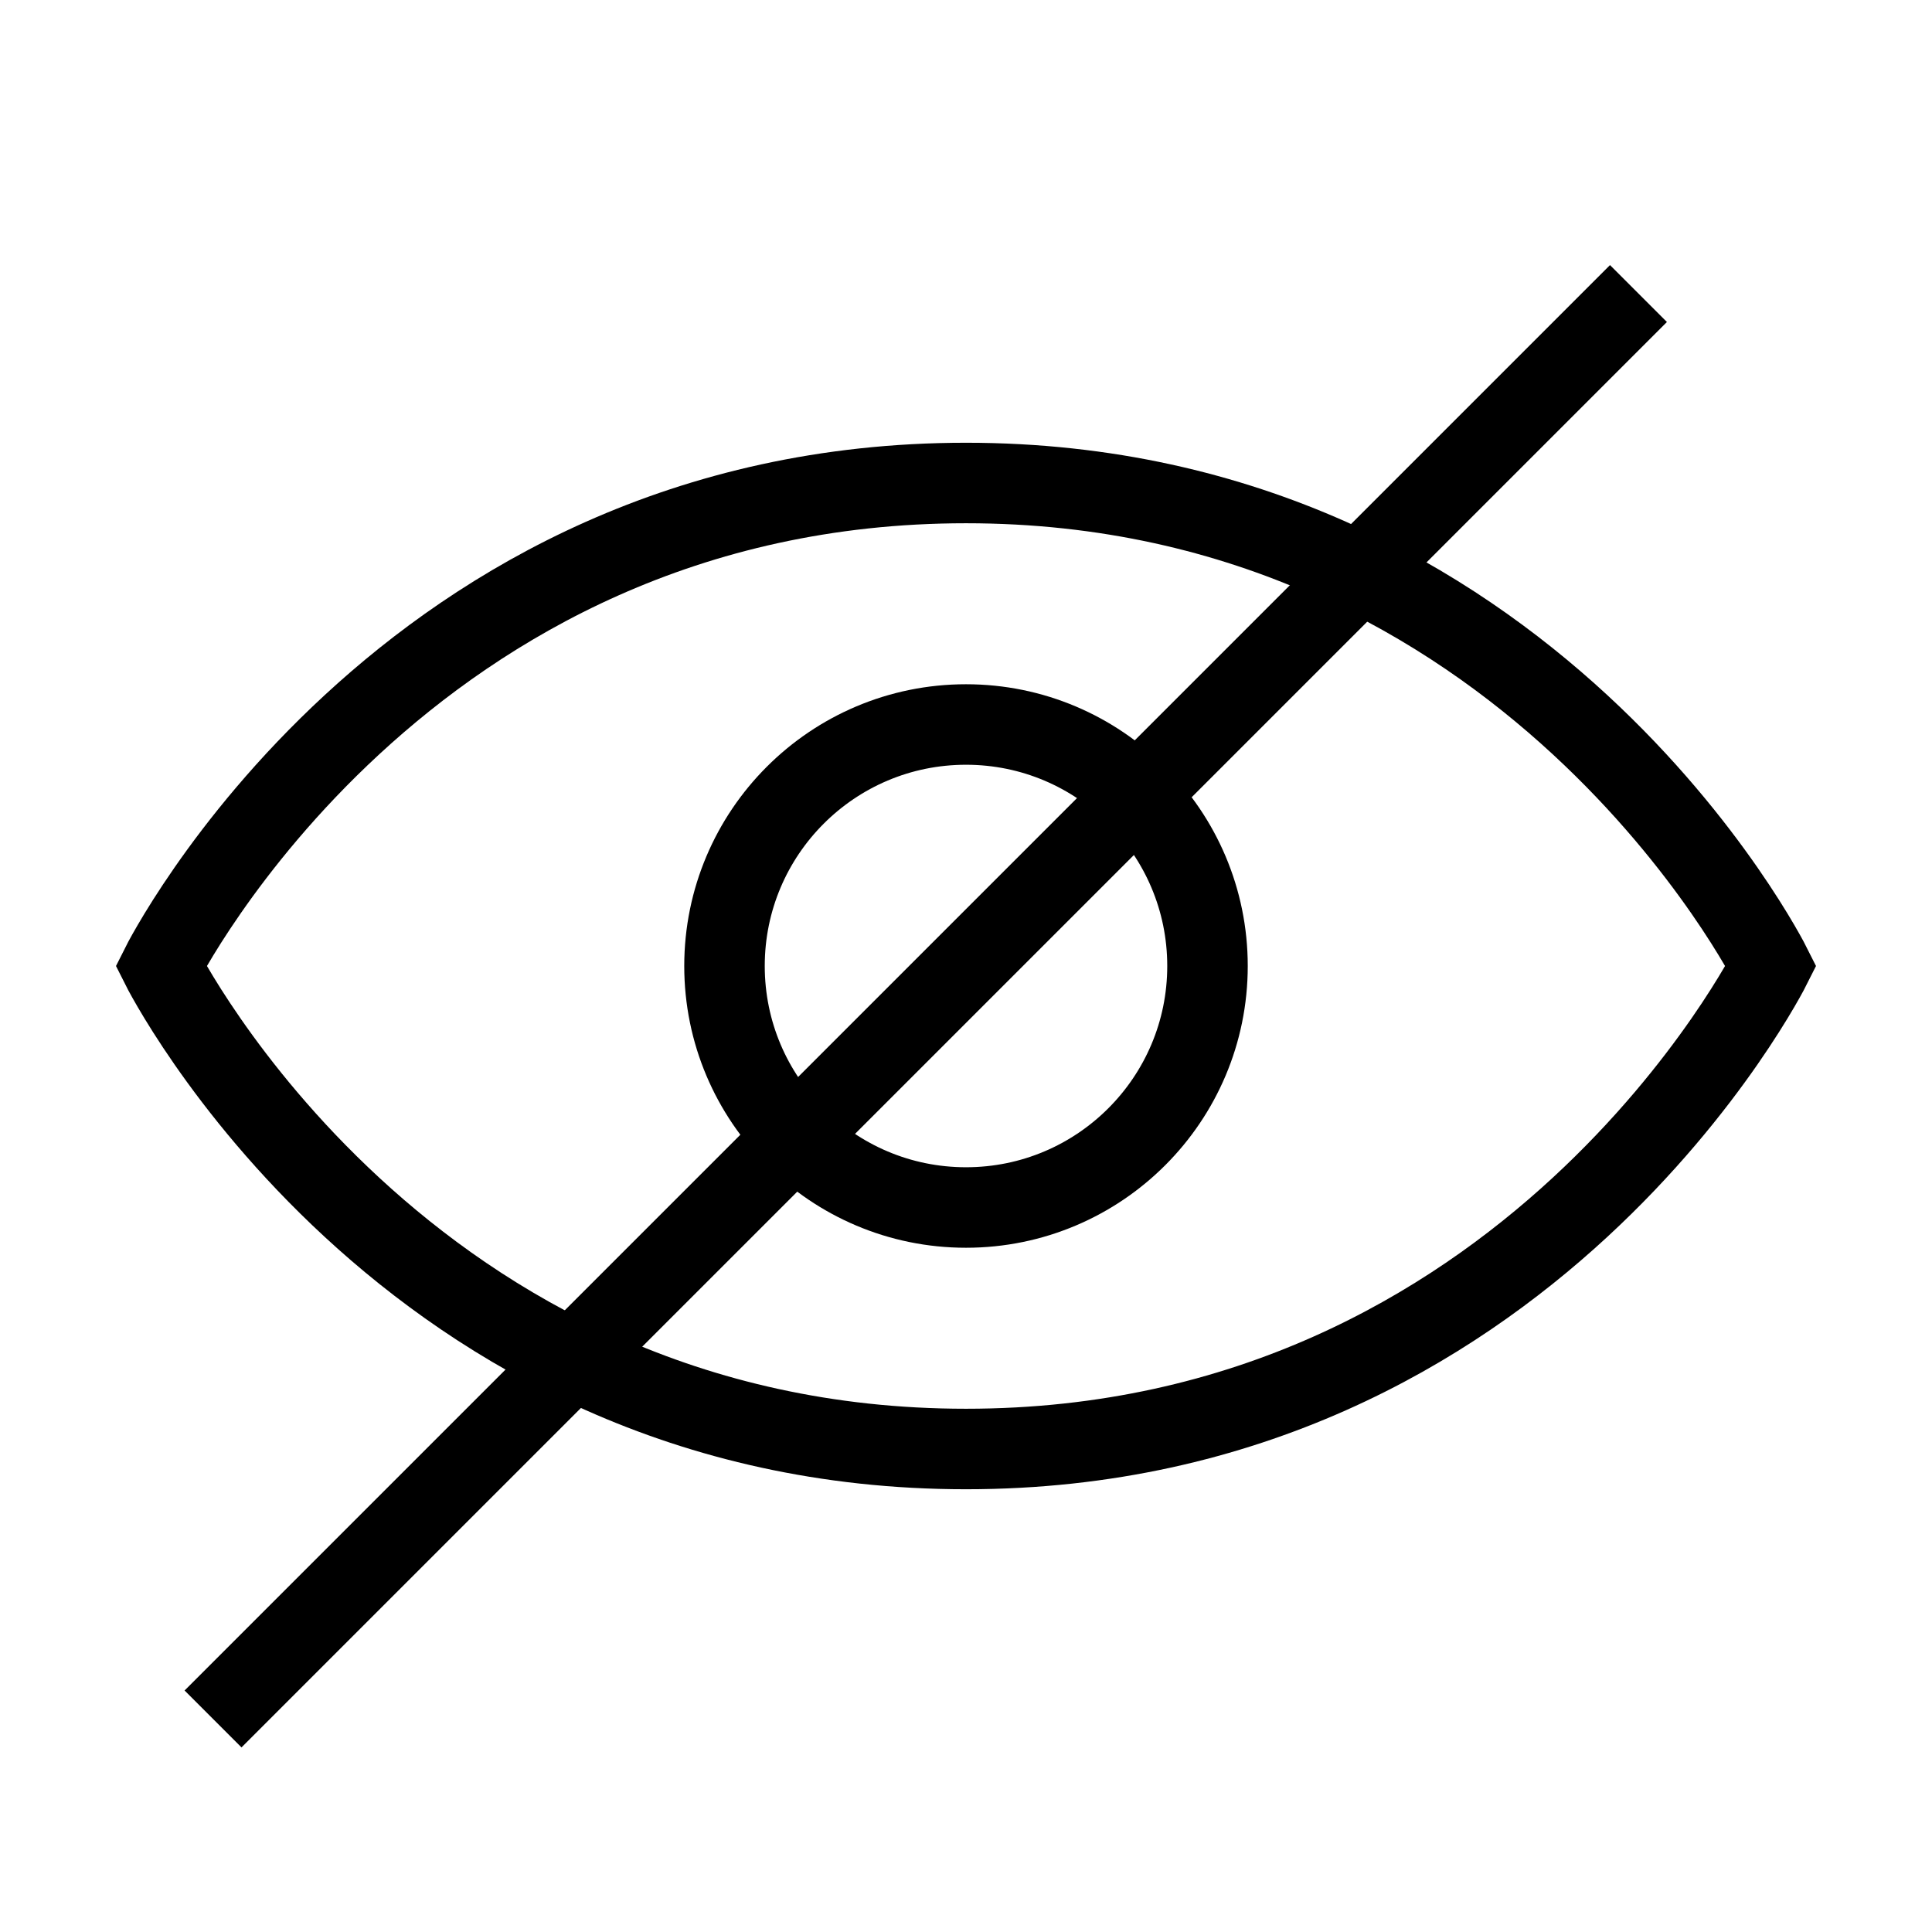
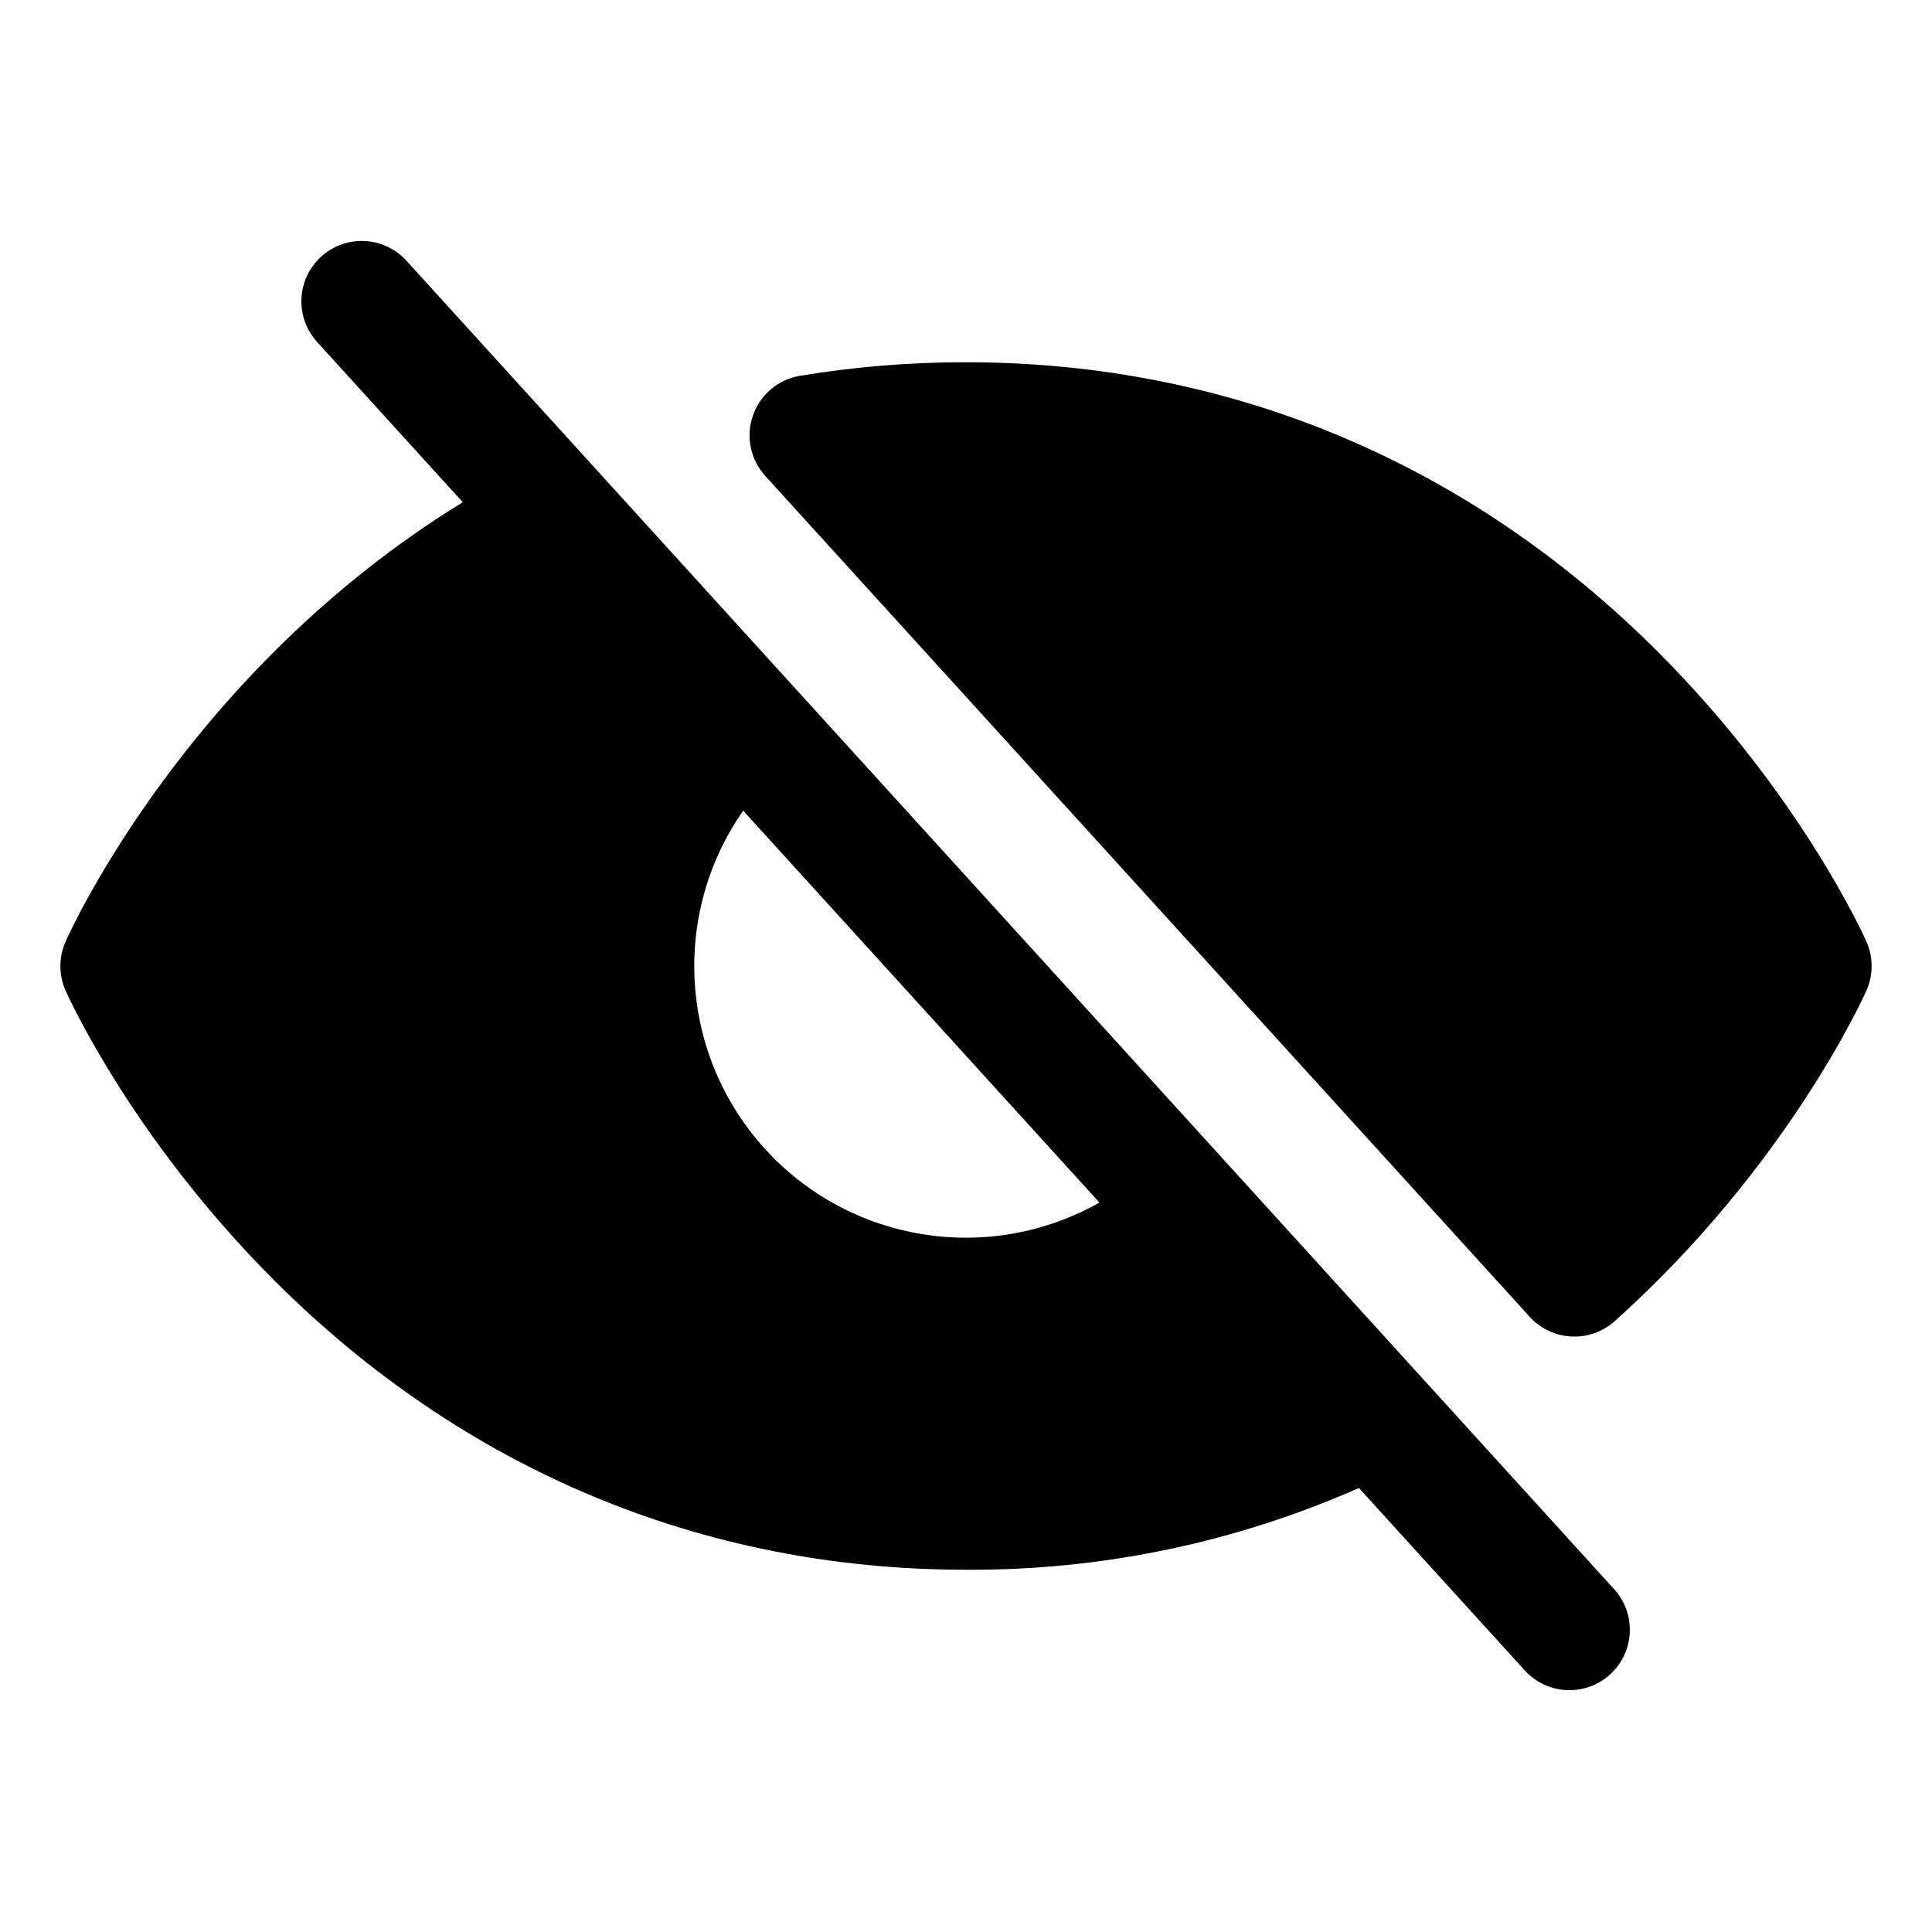
- <svg xmlns="http://www.w3.org/2000/svg" width="800px" height="800px" viewBox="0 0 24 24" aria-labelledby="eyeCrossedIconTitle" stroke="#000000" stroke-width="1" stroke-linecap="square" stroke-linejoin="miter" fill="none" color="#000000">
-   <path d="M22 12C22 12 19 18 12 18C5 18 2 12 2 12C2 12 5 6 12 6C19 6 22 12 22 12Z" />
-   <circle cx="12" cy="12" r="3" />
-   <path d="M3 21L20 4" />
+ <svg xmlns="http://www.w3.org/2000/svg" fill="#000000" width="800px" height="800px" viewBox="0 0 256 256" id="Flat">
+   <path d="M247.311,131.256c-.42.945-10.547,23.372-33.359,43.806a8.001,8.001,0,0,1-11.258-.577L101.402,63.065a8,8,0,0,1,4.603-13.272A133.971,133.971,0,0,1,128,48c34.878,0,66.573,13.261,91.657,38.348,18.834,18.836,27.302,37.621,27.653,38.411A8.003,8.003,0,0,1,247.311,131.256ZM213.92,210.618a8.001,8.001,0,0,1-11.84,10.764l-22.014-24.216A126.971,126.971,0,0,1,128,208c-34.878,0-66.572-13.258-91.656-38.339-18.834-18.832-27.303-37.613-27.654-38.404a8.003,8.003,0,0,1,0-6.498c.696-1.564,16.311-35.921,52.632-58.212l-19.241-21.165A8.001,8.001,0,1,1,53.92,34.618ZM145.681,159.343l-47.205-51.925a35.981,35.981,0,0,0,47.205,51.925Z" />
</svg>
